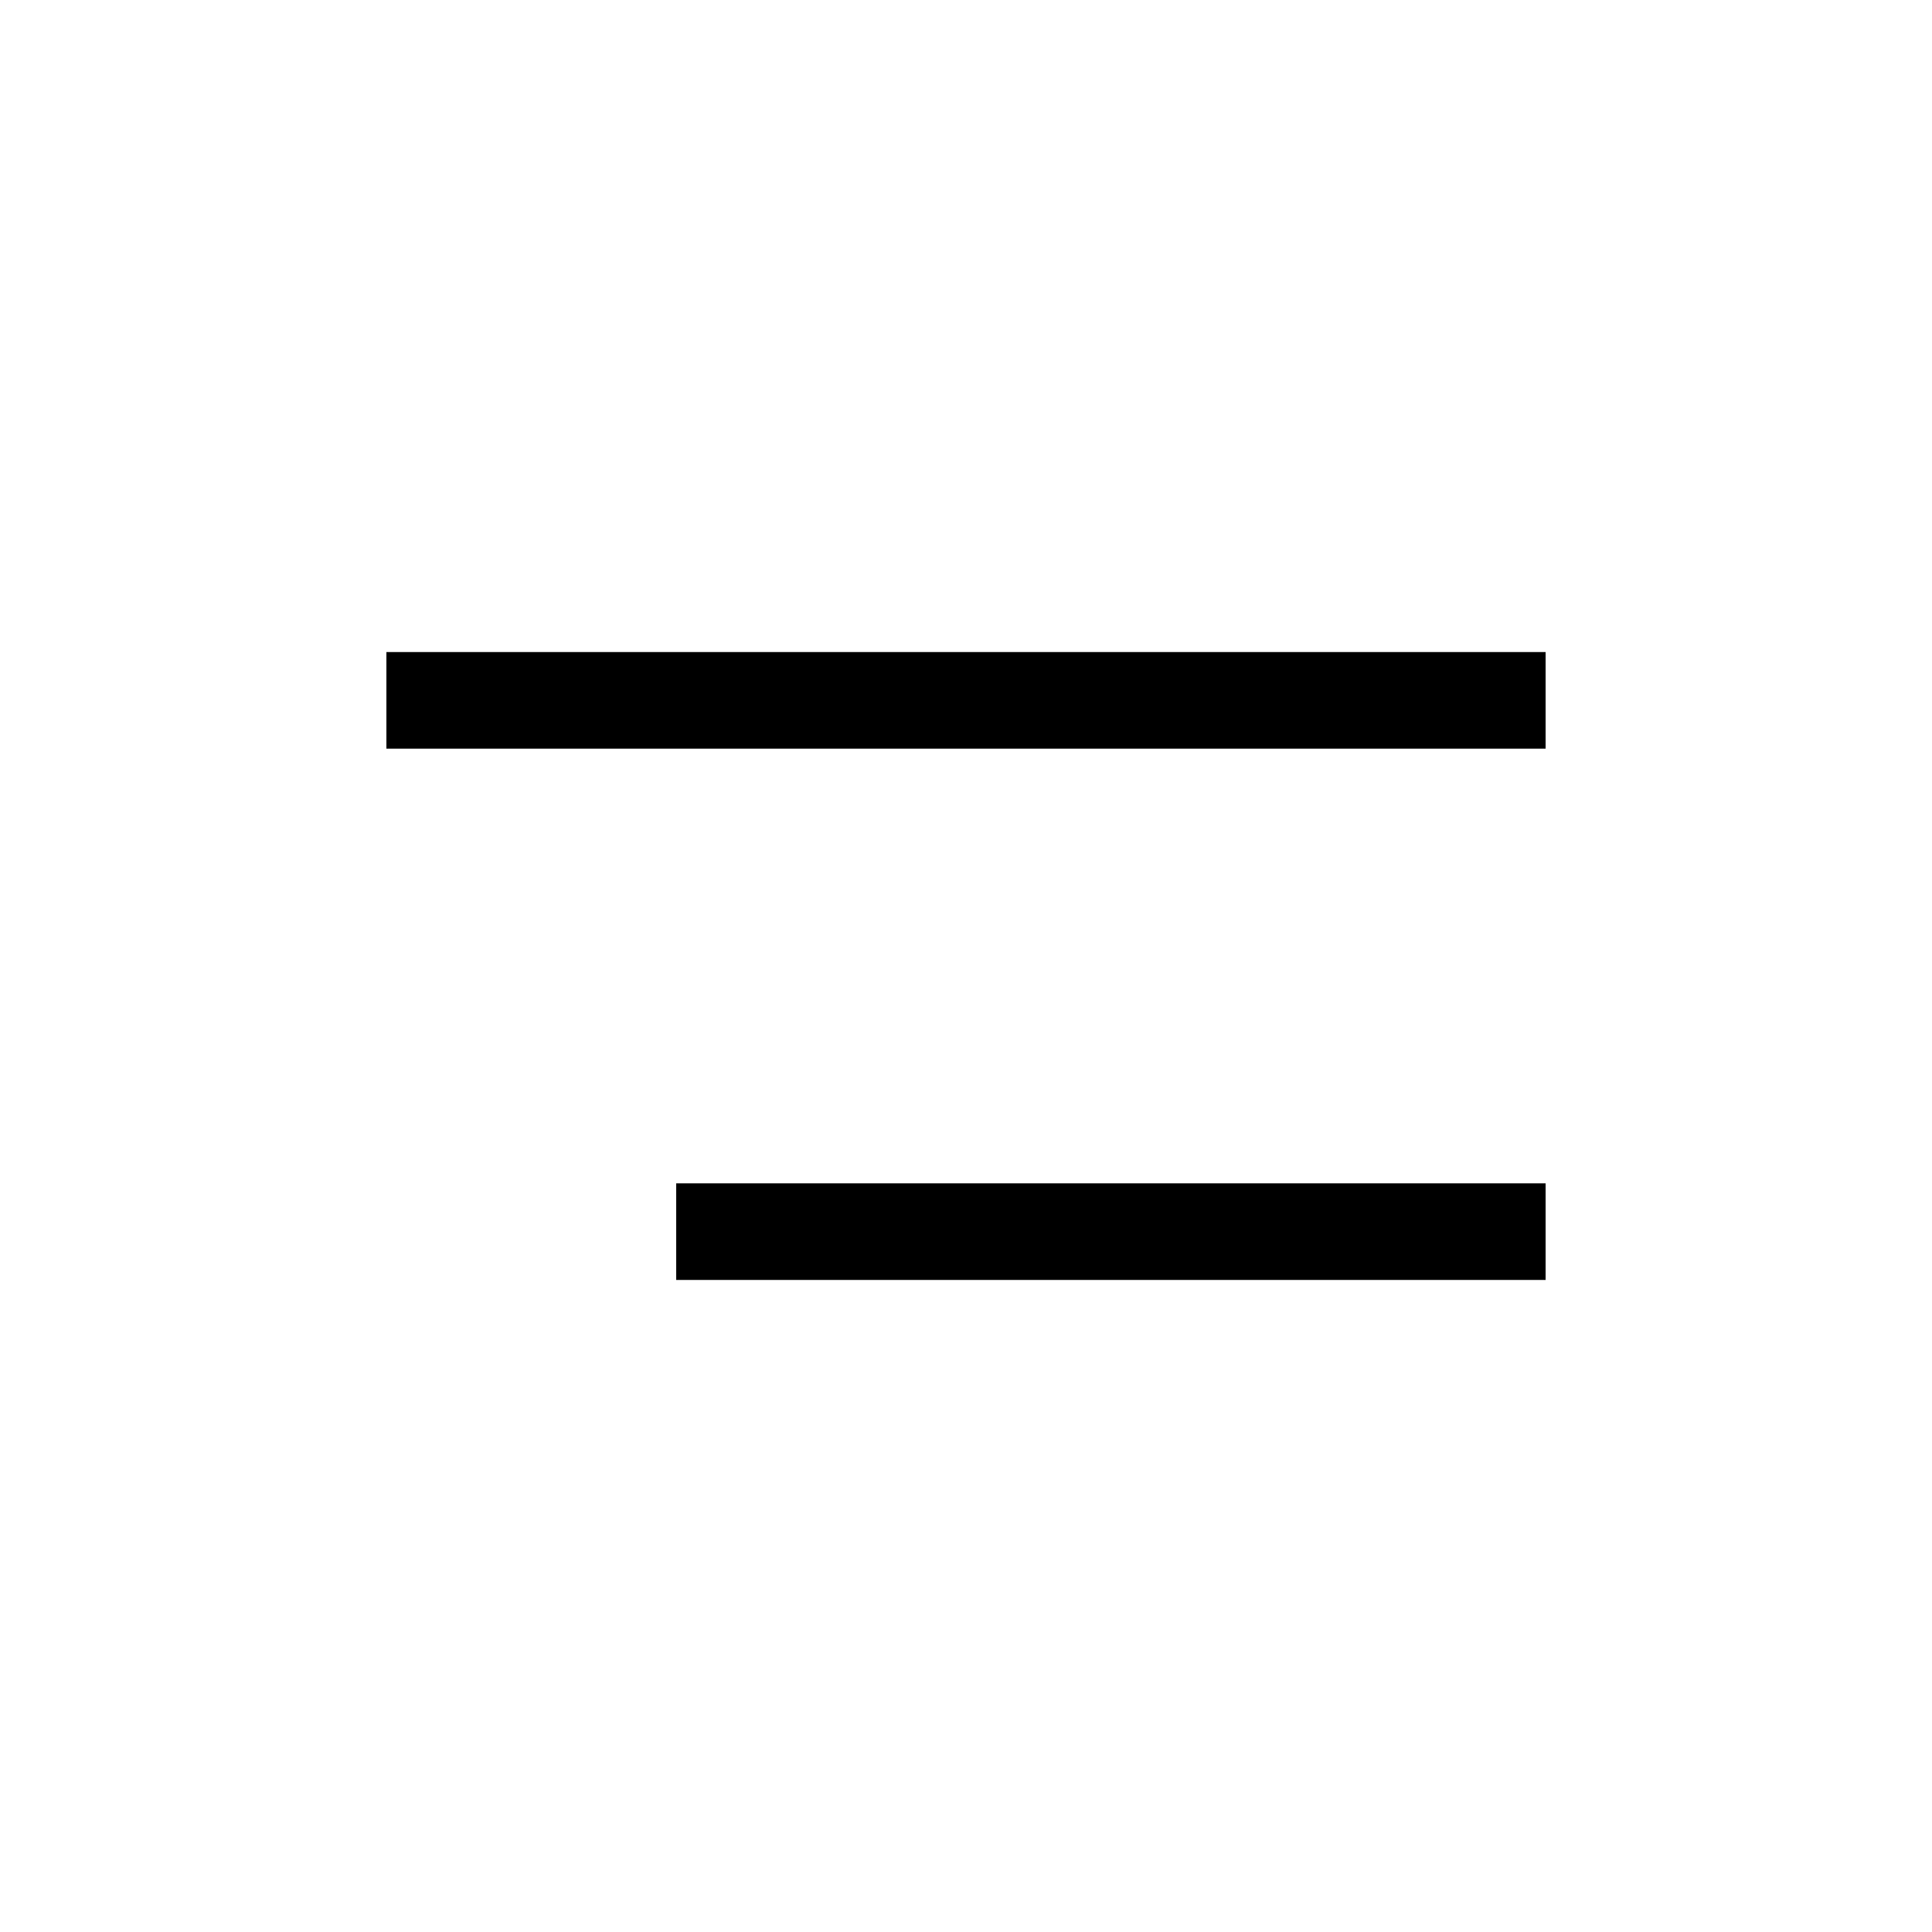
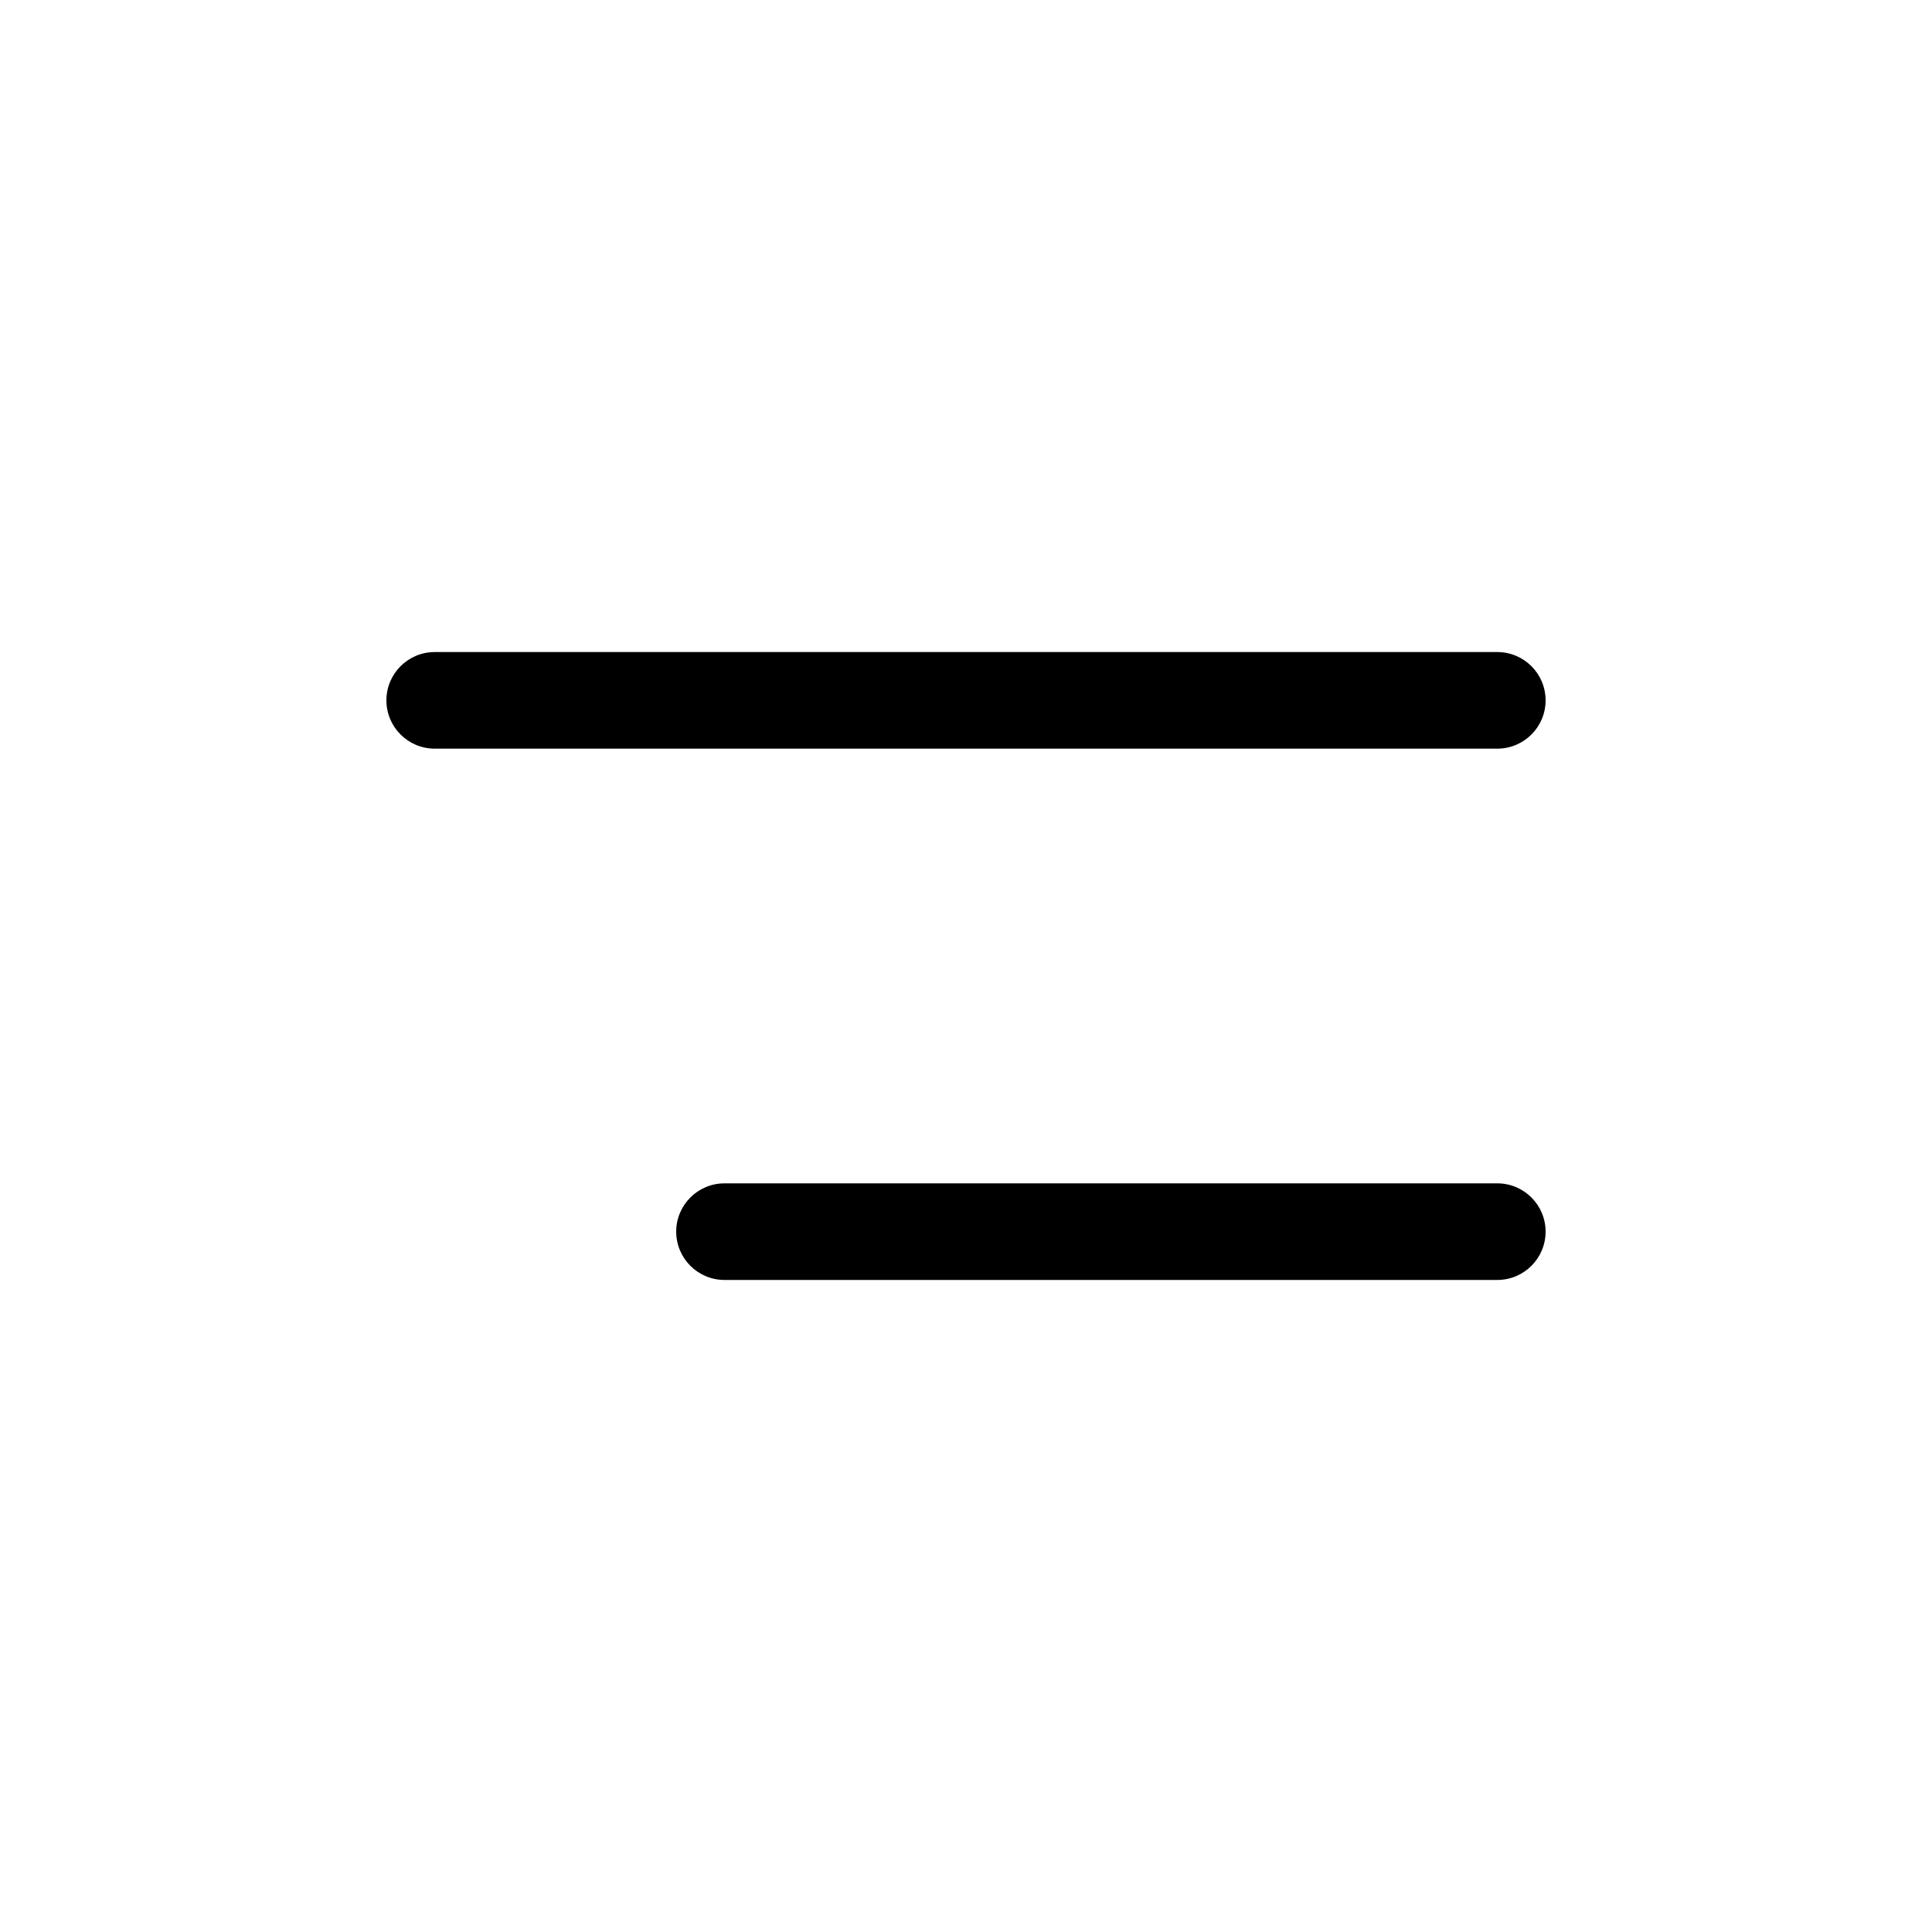
<svg xmlns="http://www.w3.org/2000/svg" width="40" height="40" viewBox="0 0 40 40" fill="none">
-   <rect x="8" y="13.5" width="24" height="2" fill="black" />
-   <rect x="14" y="24.5" width="18" height="2" fill="black" />
+   <path d="M8 14.5C8 13.948 8.448 13.5 9 13.5H31C31.552 13.5 32 13.948 32 14.5C32 15.052 31.552 15.5 31 15.5H9C8.448 15.5 8 15.052 8 14.5Z" fill="black" />
+   <path d="M14 25.5C14 24.948 14.448 24.5 15 24.5H31C31.552 24.5 32 24.948 32 25.5C32 26.052 31.552 26.5 31 26.5H15C14.448 26.5 14 26.052 14 25.5Z" fill="black" />
</svg>
